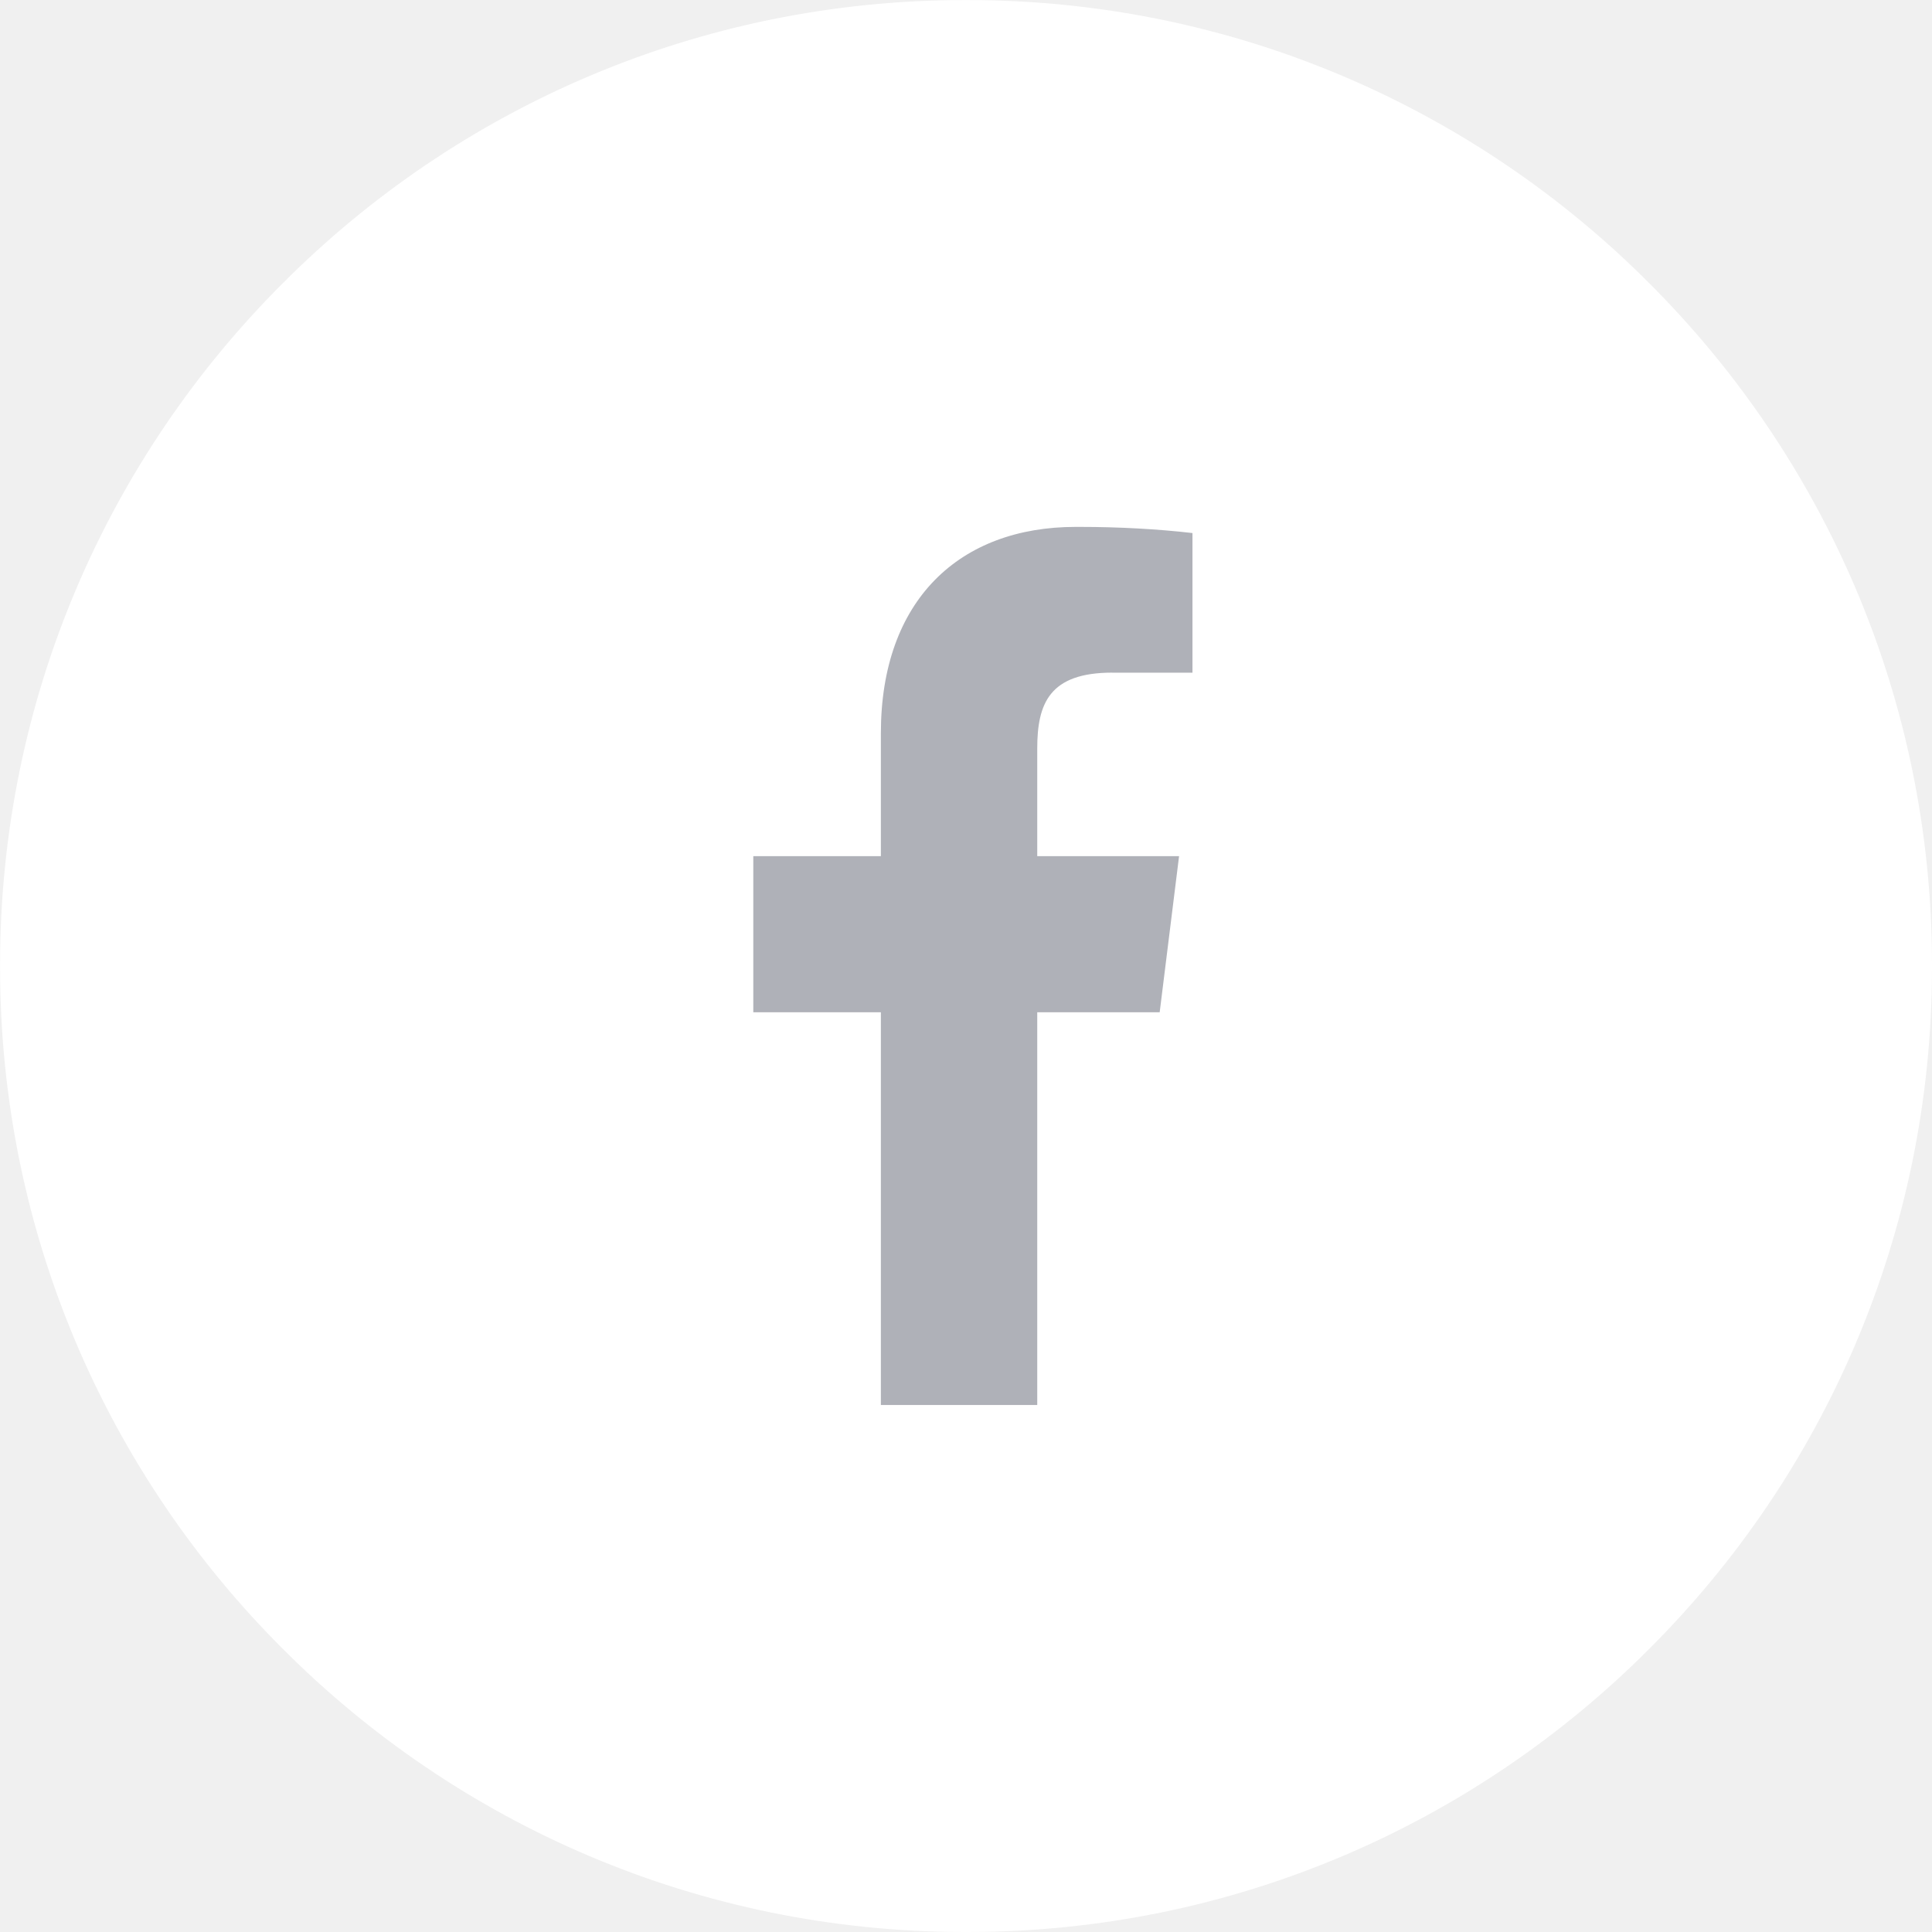
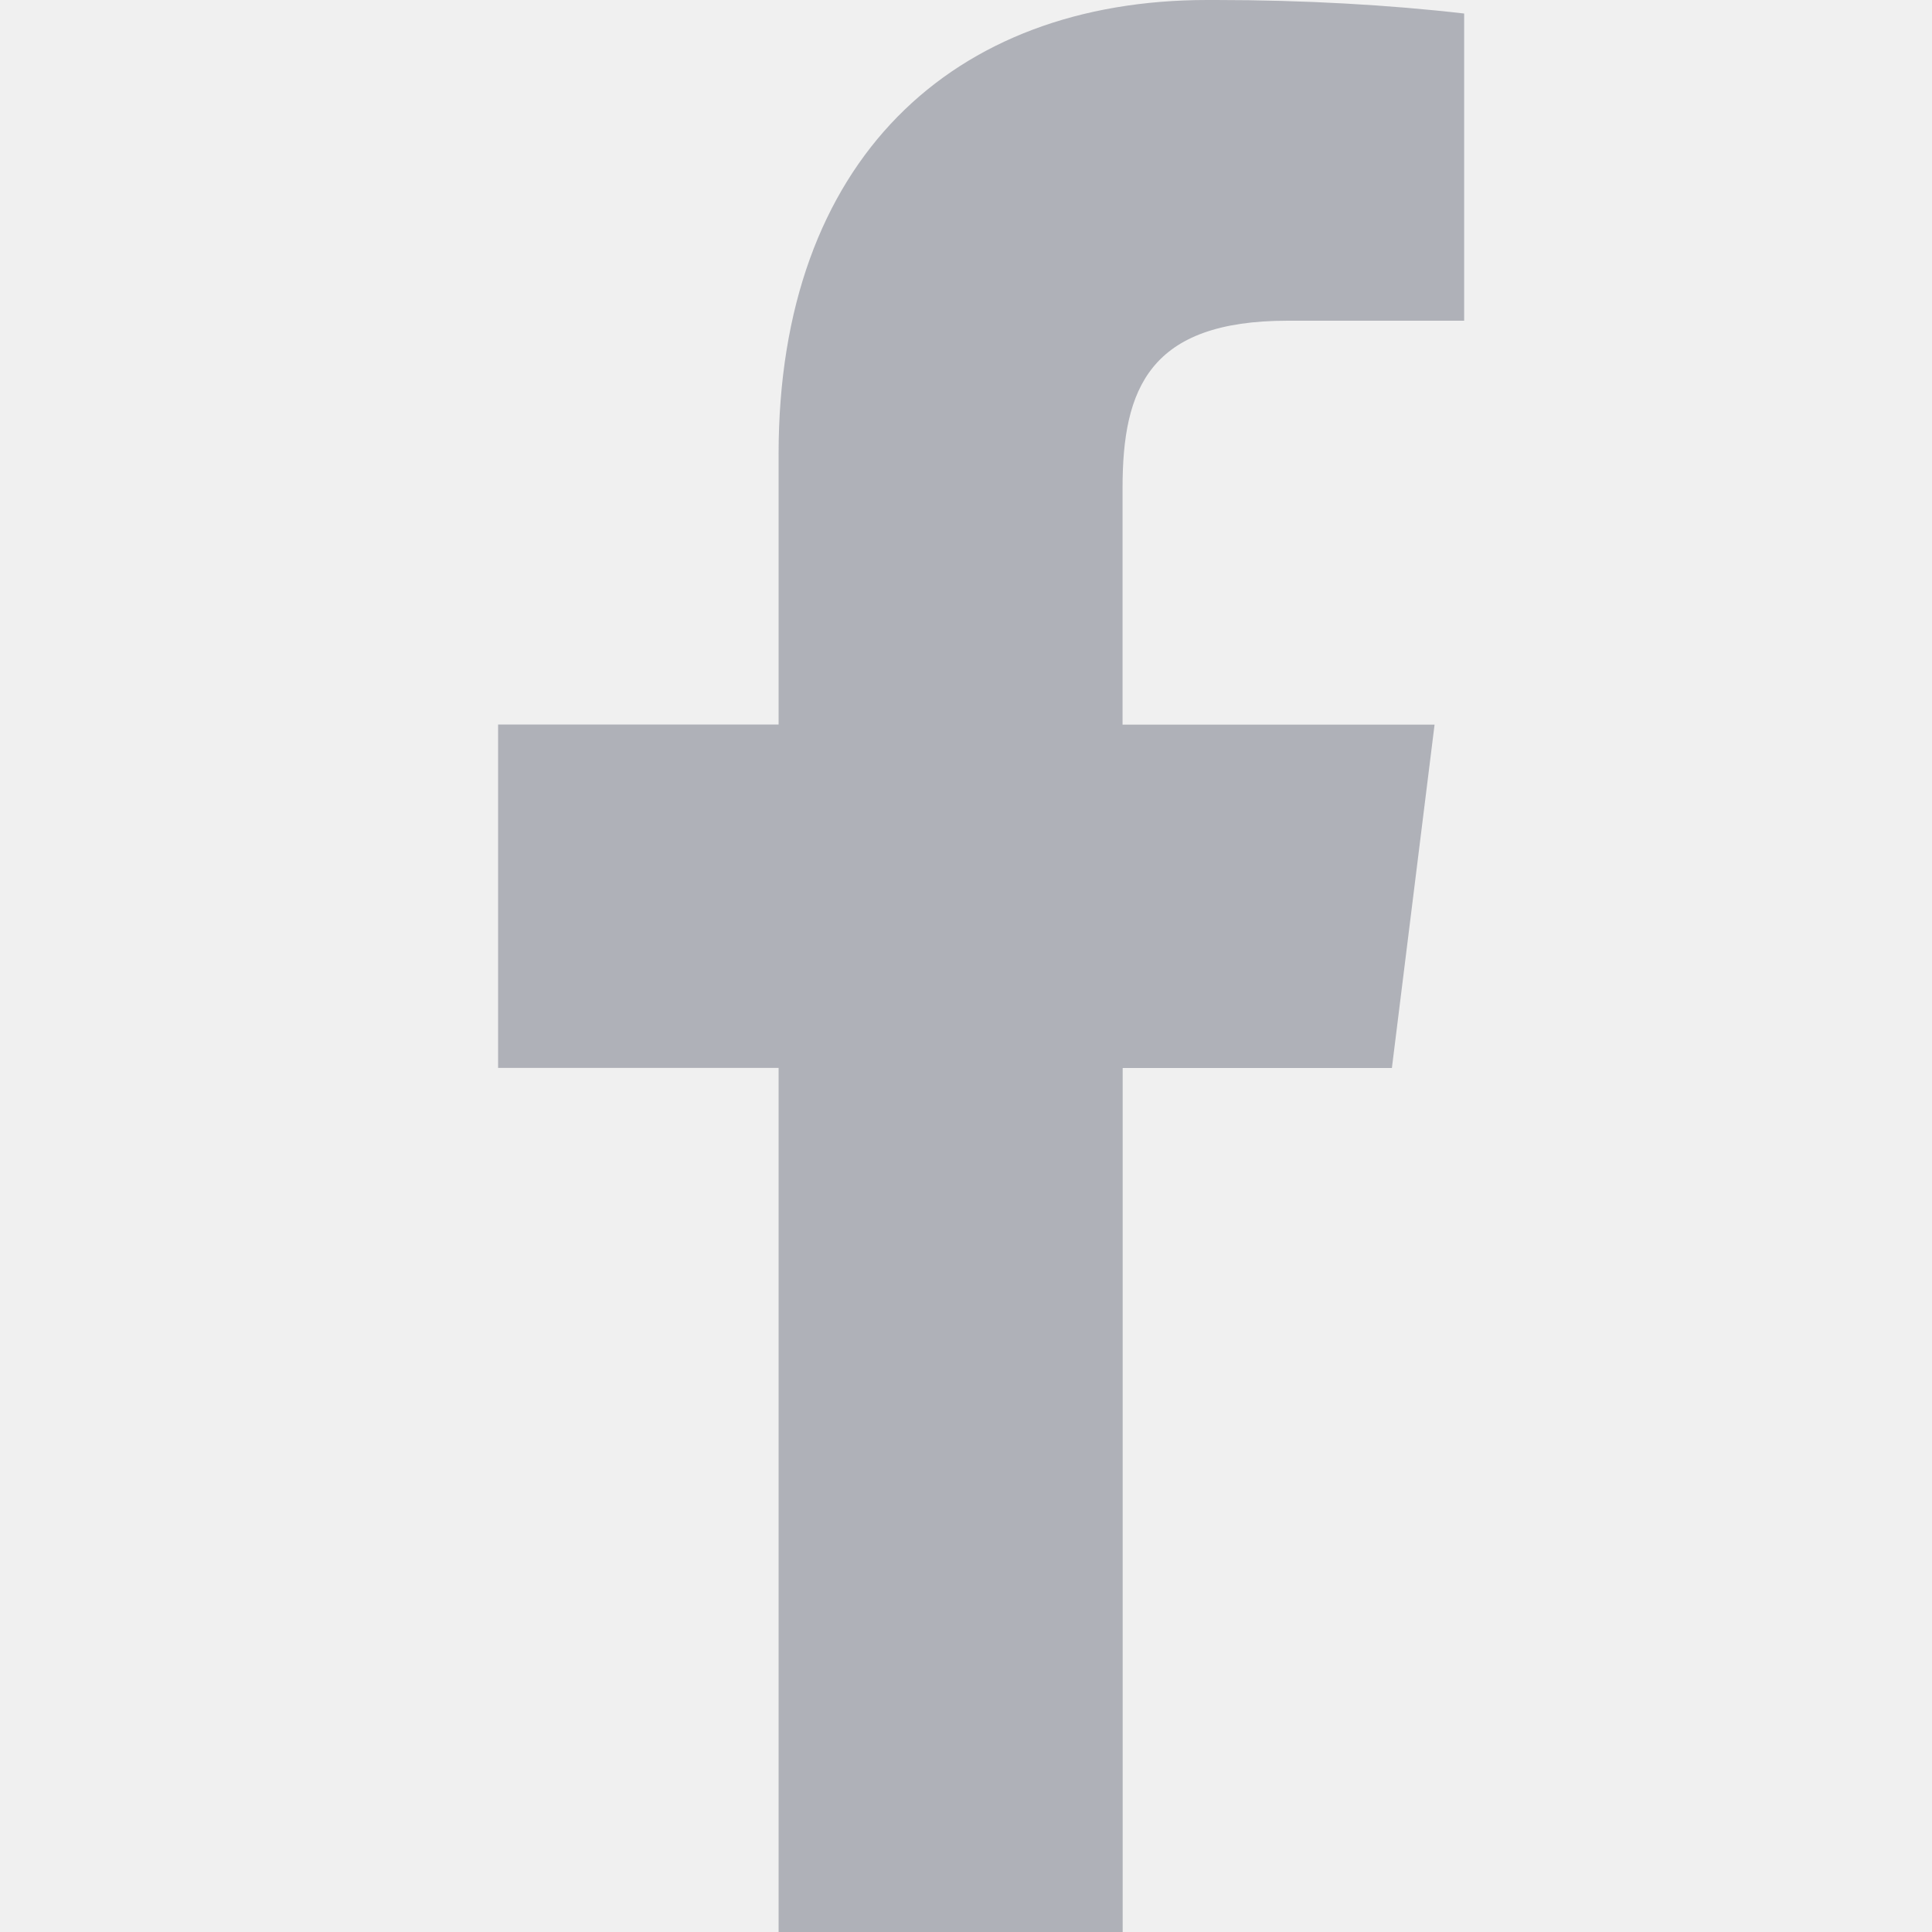
<svg xmlns="http://www.w3.org/2000/svg" version="1.1" width="32" height="32" viewBox="0 0 32 32">
-   <path fill="#fff" d="M32 16c0 0.006 0 0.013 0 0.020 0 4.412-1.791 8.405-4.686 11.293l-0 0c-2.888 2.895-6.881 4.687-11.293 4.687-0.007 0-0.014 0-0.021 0h0.001c-0.006 0-0.013 0-0.020 0-4.412 0-8.405-1.791-11.293-4.686l-0-0c-2.895-2.888-4.687-6.881-4.687-11.293 0-0.007 0-0.014 0-0.021v0.001c0-0.006 0-0.013 0-0.020 0-4.412 1.791-8.405 4.686-11.293l0-0c2.888-2.895 6.881-4.687 11.293-4.687 0.007 0 0.014 0 0.021 0h-0.001c0.006 0 0.013 0 0.020 0 4.412 0 8.405 1.791 11.293 4.686l0 0c2.895 2.888 4.687 6.881 4.687 11.293 0 0.007 0 0.014 0 0.021v-0.001z" />
-   <path fill="#afb1b8" d="M18.422 11.142h1.329v-2.313c-0.56-0.065-1.21-0.102-1.868-0.102-0.024 0-0.047 0-0.071 0h0.004c-1.915 0-3.226 1.204-3.226 3.418v2.036h-2.113v2.585h2.113v6.505h2.59v-6.505h2.028l0.321-2.585h-2.349v-1.782c0-0.747 0.201-1.258 1.243-1.258z" />
+   <path fill="#afb1b8" d="M21.328 5.312h2.923v-5.088c-1.232-0.143-2.66-0.224-4.108-0.224-0.052 0-0.104 0-0.156 0l0.008-0c-4.213 0-7.099 2.65-7.099 7.52v4.48h-4.646v5.688h4.646v14.312h5.699v-14.31h4.459l0.707-5.688h-5.168v-3.922c0-1.643 0.443-2.768 2.734-2.768z" />
</svg>
